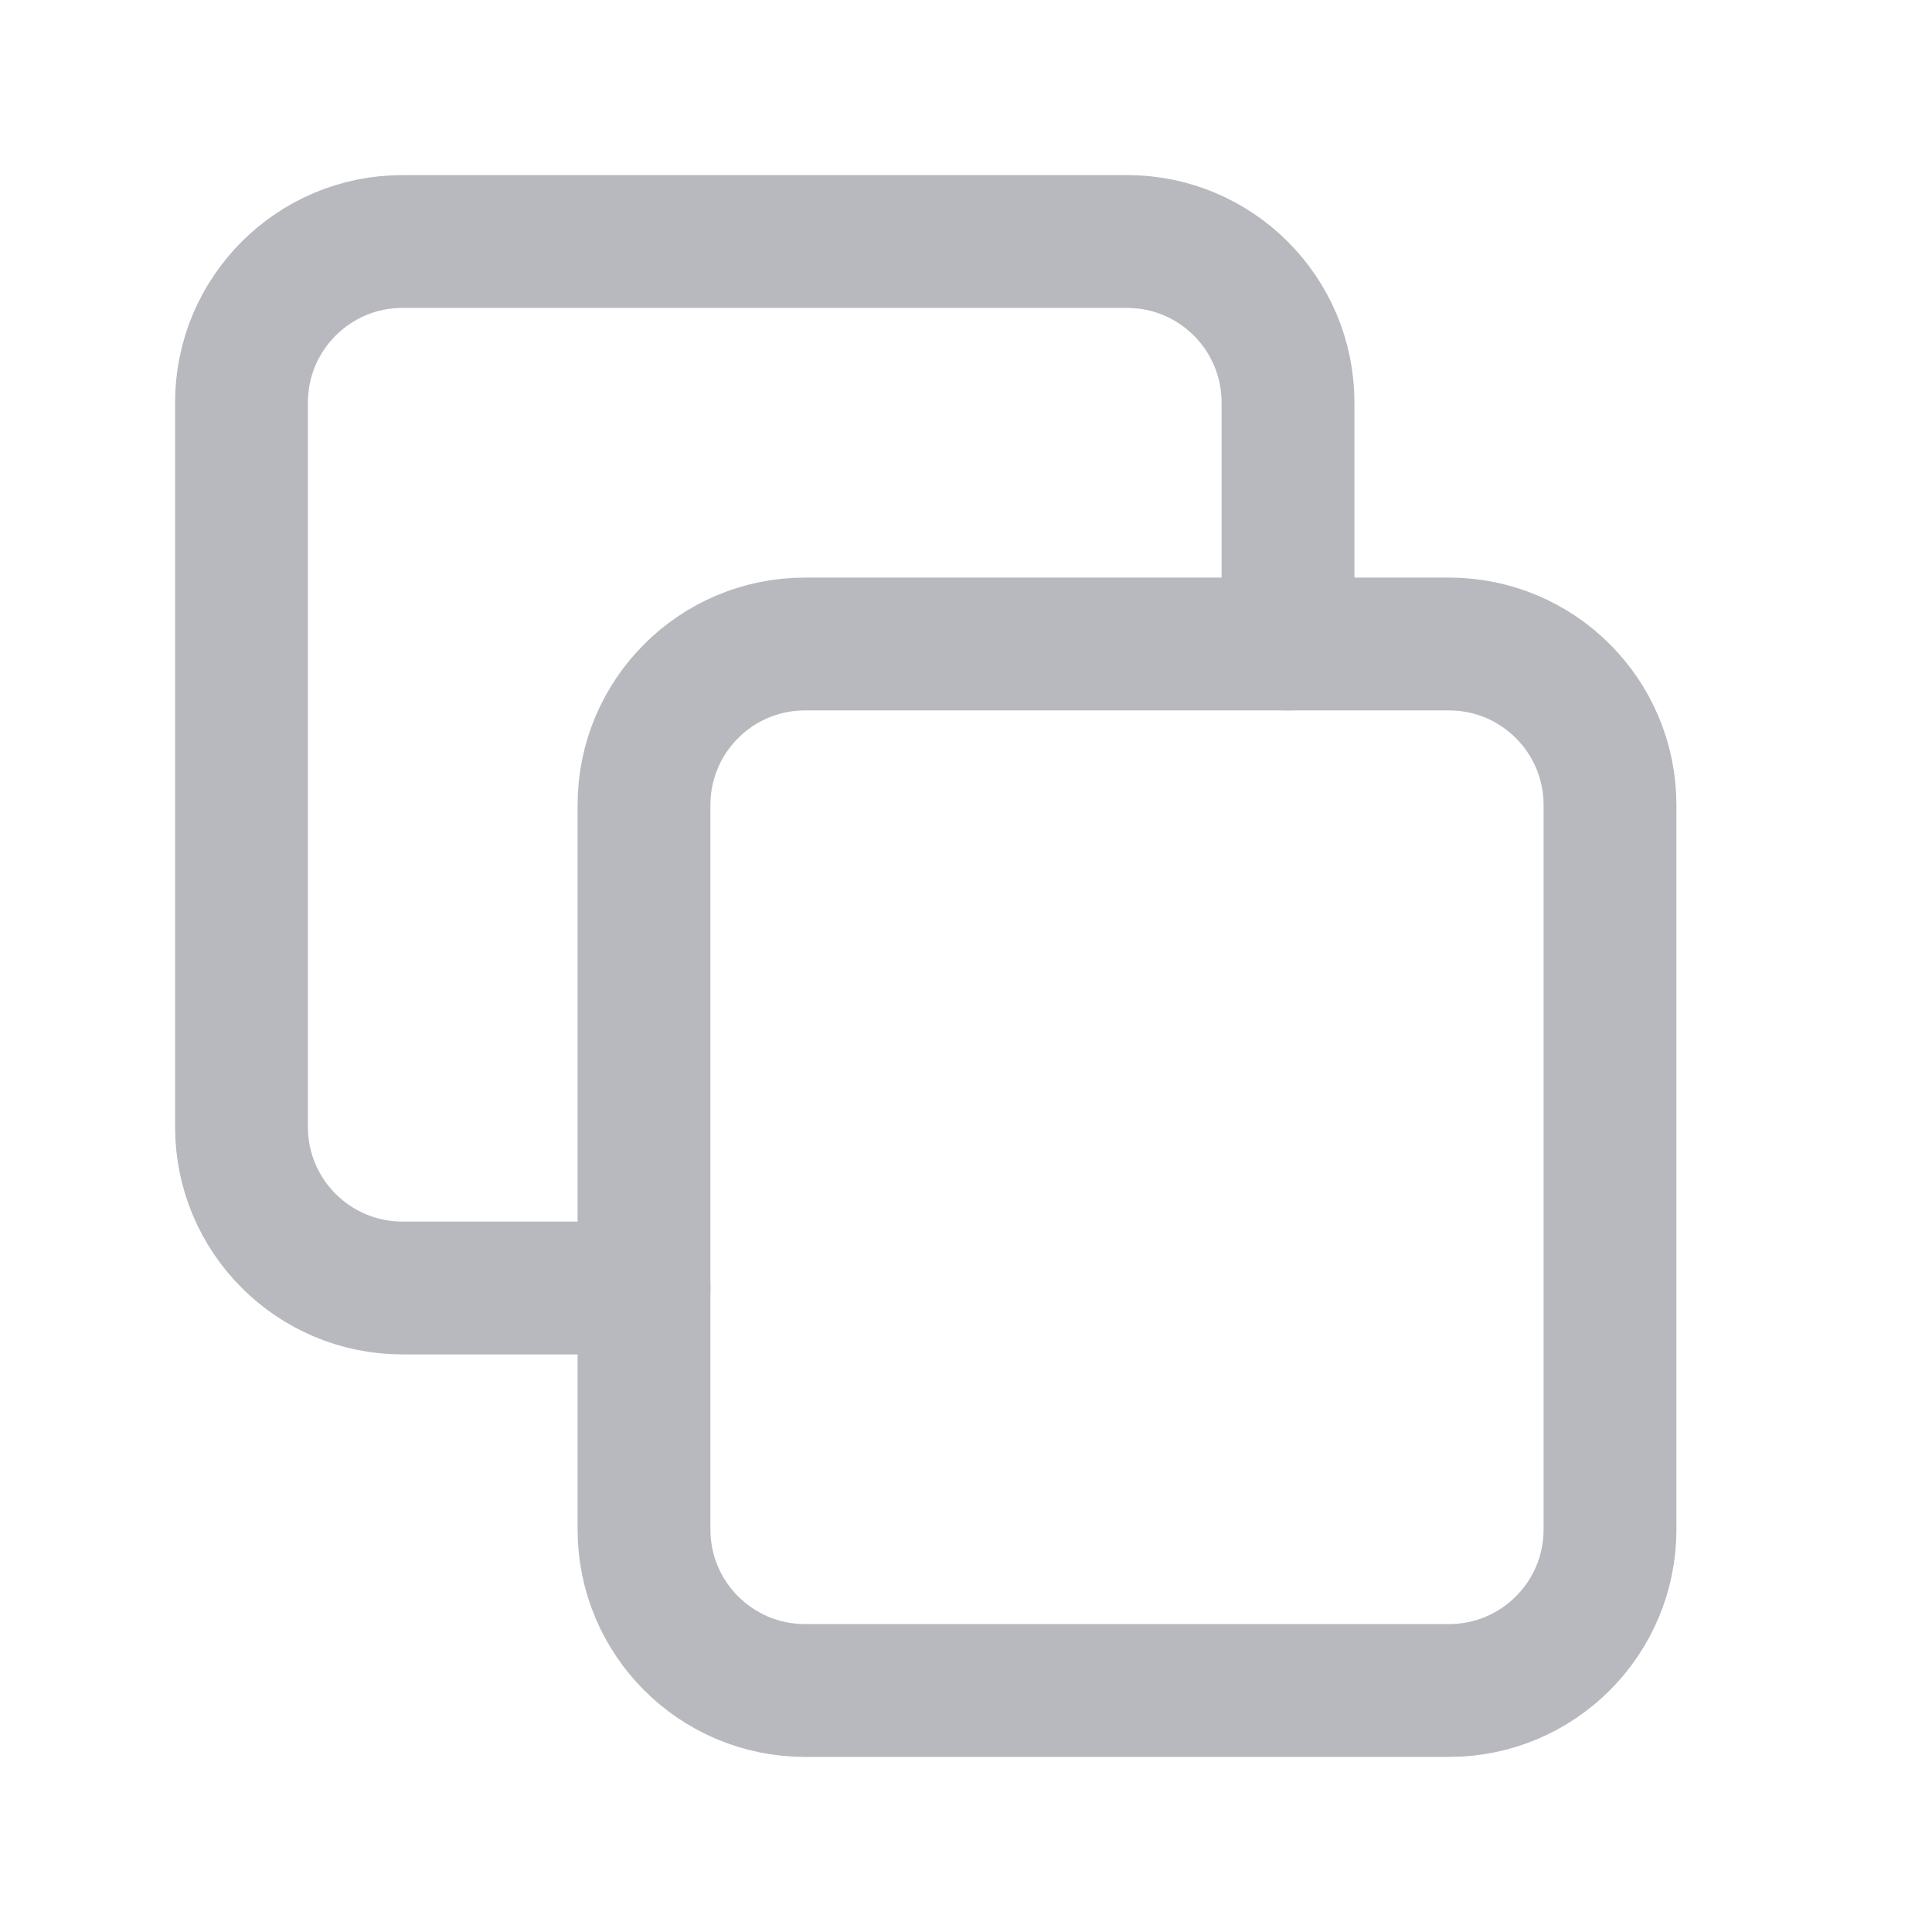
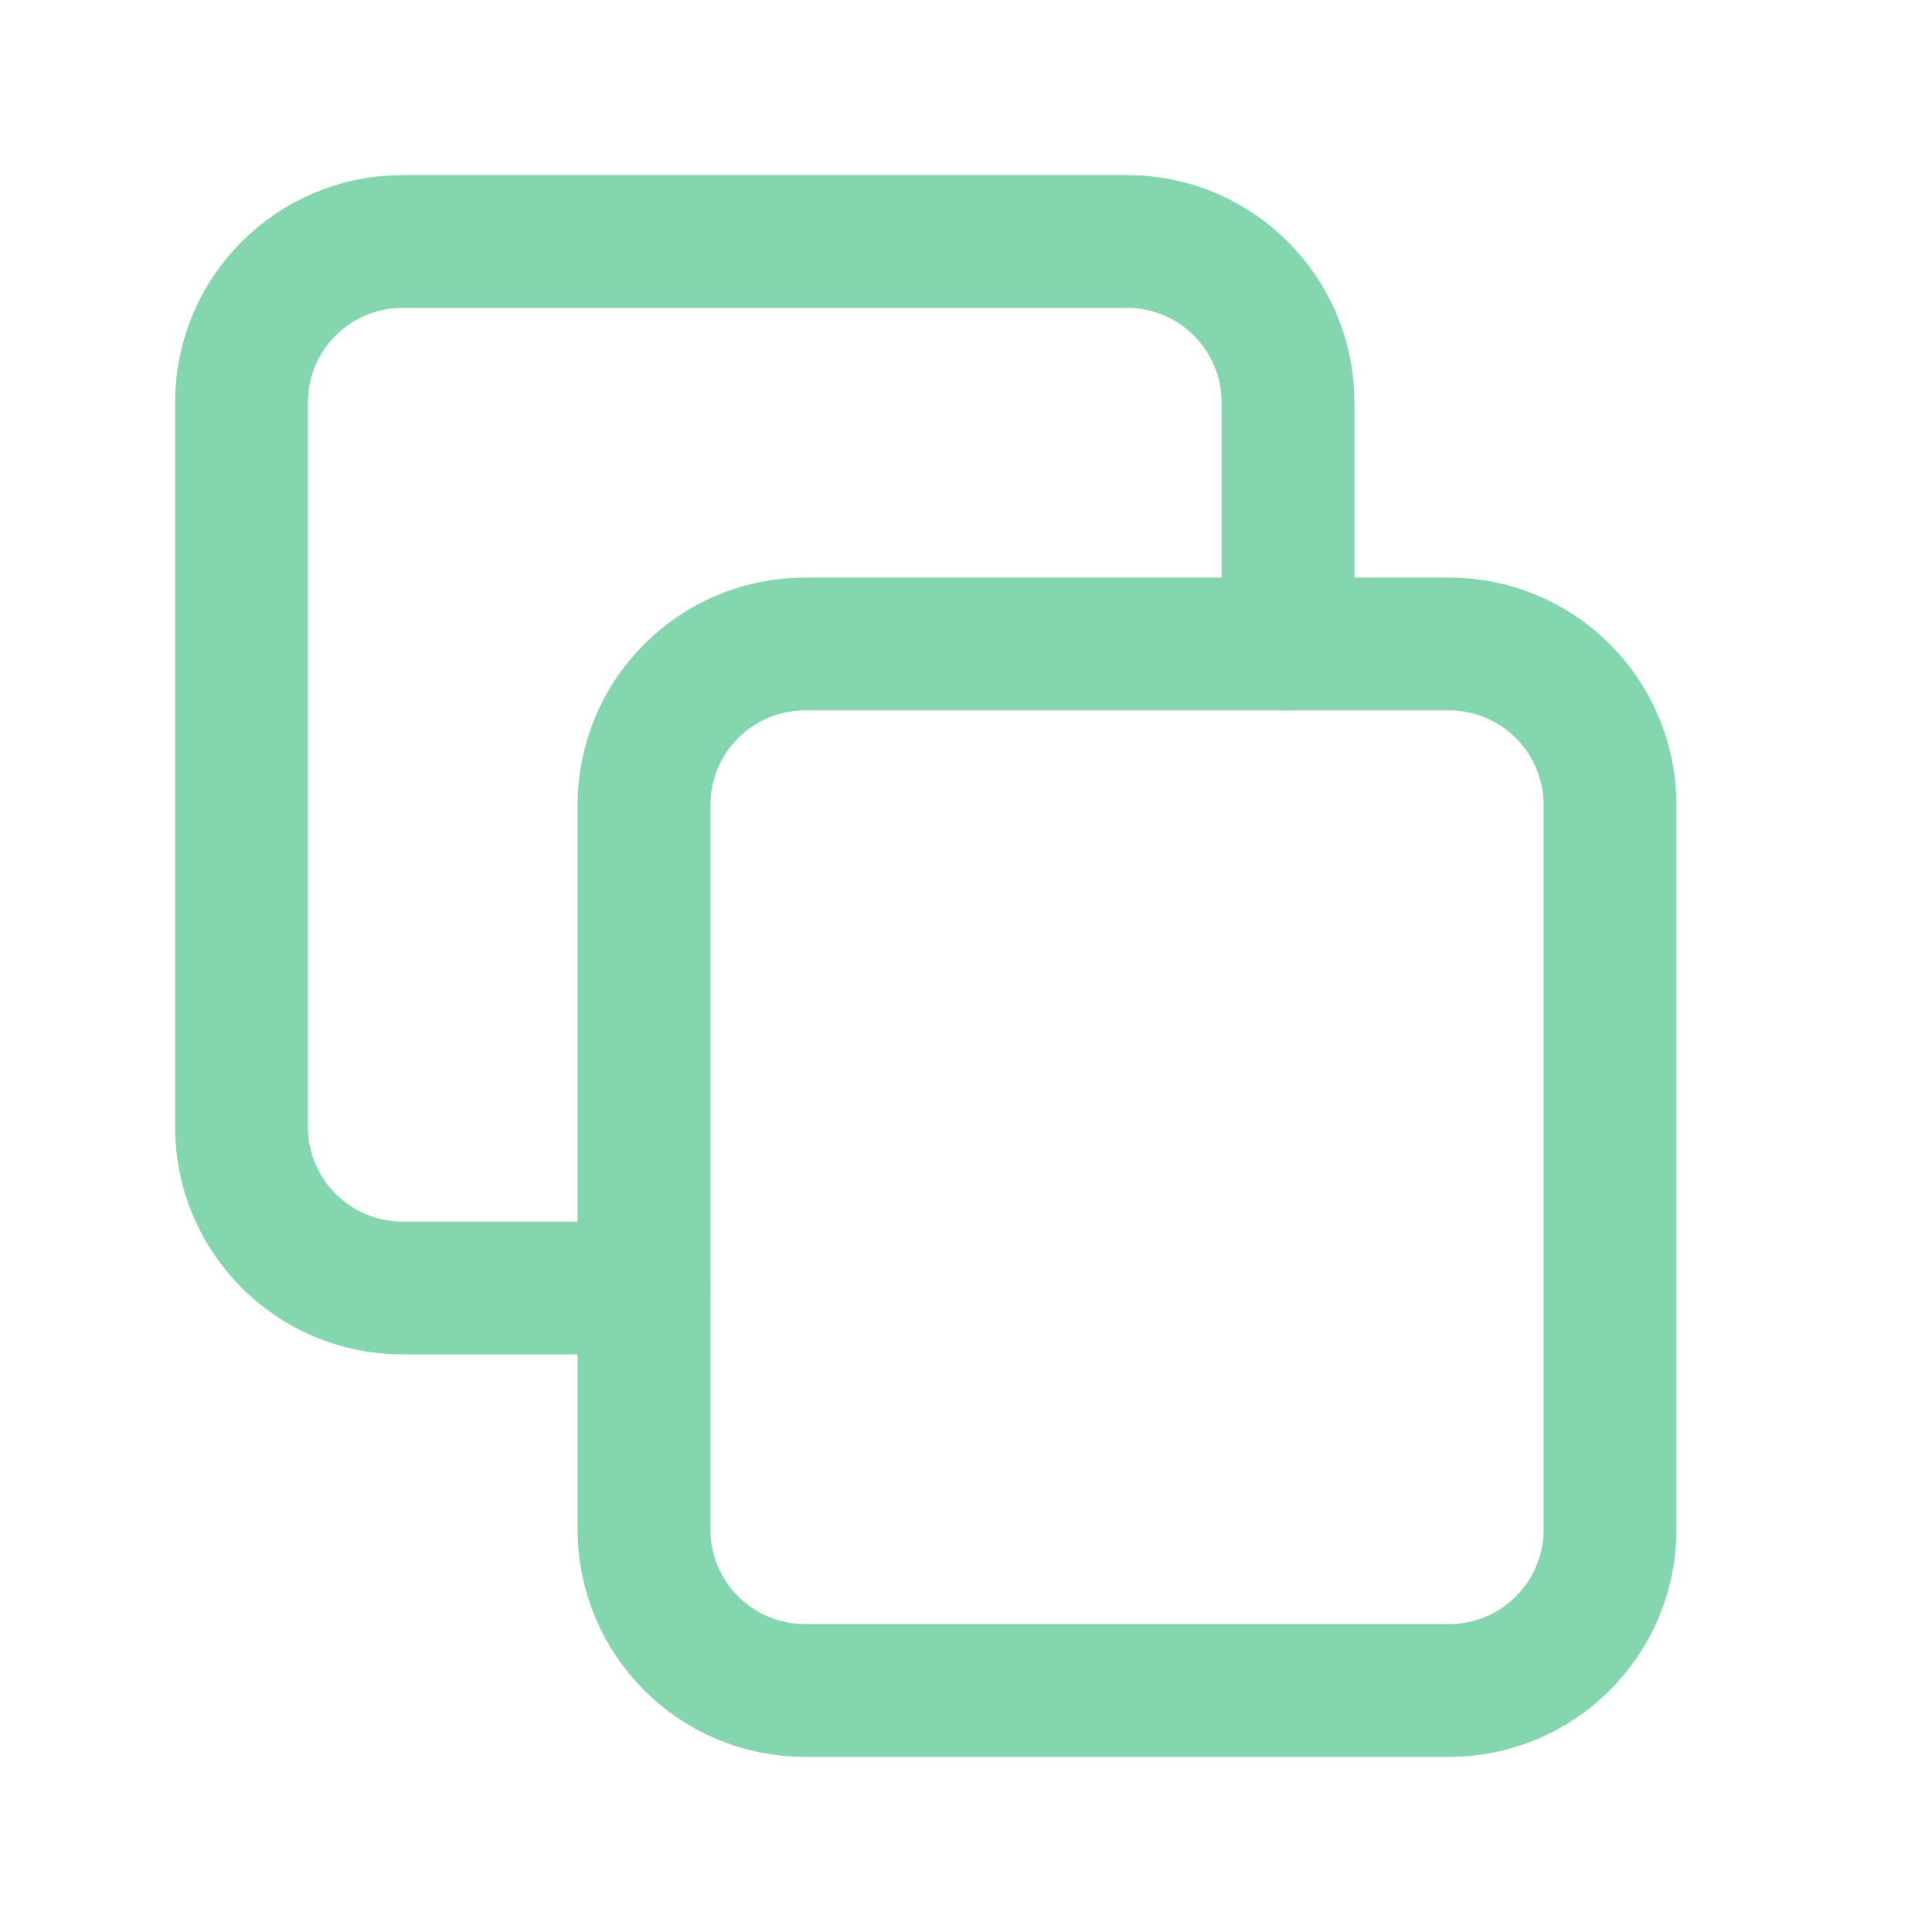
- <svg xmlns="http://www.w3.org/2000/svg" width="24" height="24" viewBox="0 0 24 24" fill="none" stroke="#b8b8bf" stroke-width="1.65" stroke-linecap="round" stroke-linejoin="round">
+ <svg xmlns="http://www.w3.org/2000/svg" width="24" height="24" viewBox="0 0 24 24" fill="none" stroke="#83d6ae" stroke-width="1.65" stroke-linecap="round" stroke-linejoin="round">
  <rect x="8" y="8" width="12" height="13" rx="2" />
  <path d="M16 8V5a2 2 0 0 0-2-2H5a2 2 0 0 0-2 2v9a2 2 0 0 0 2 2h3" />
</svg>
